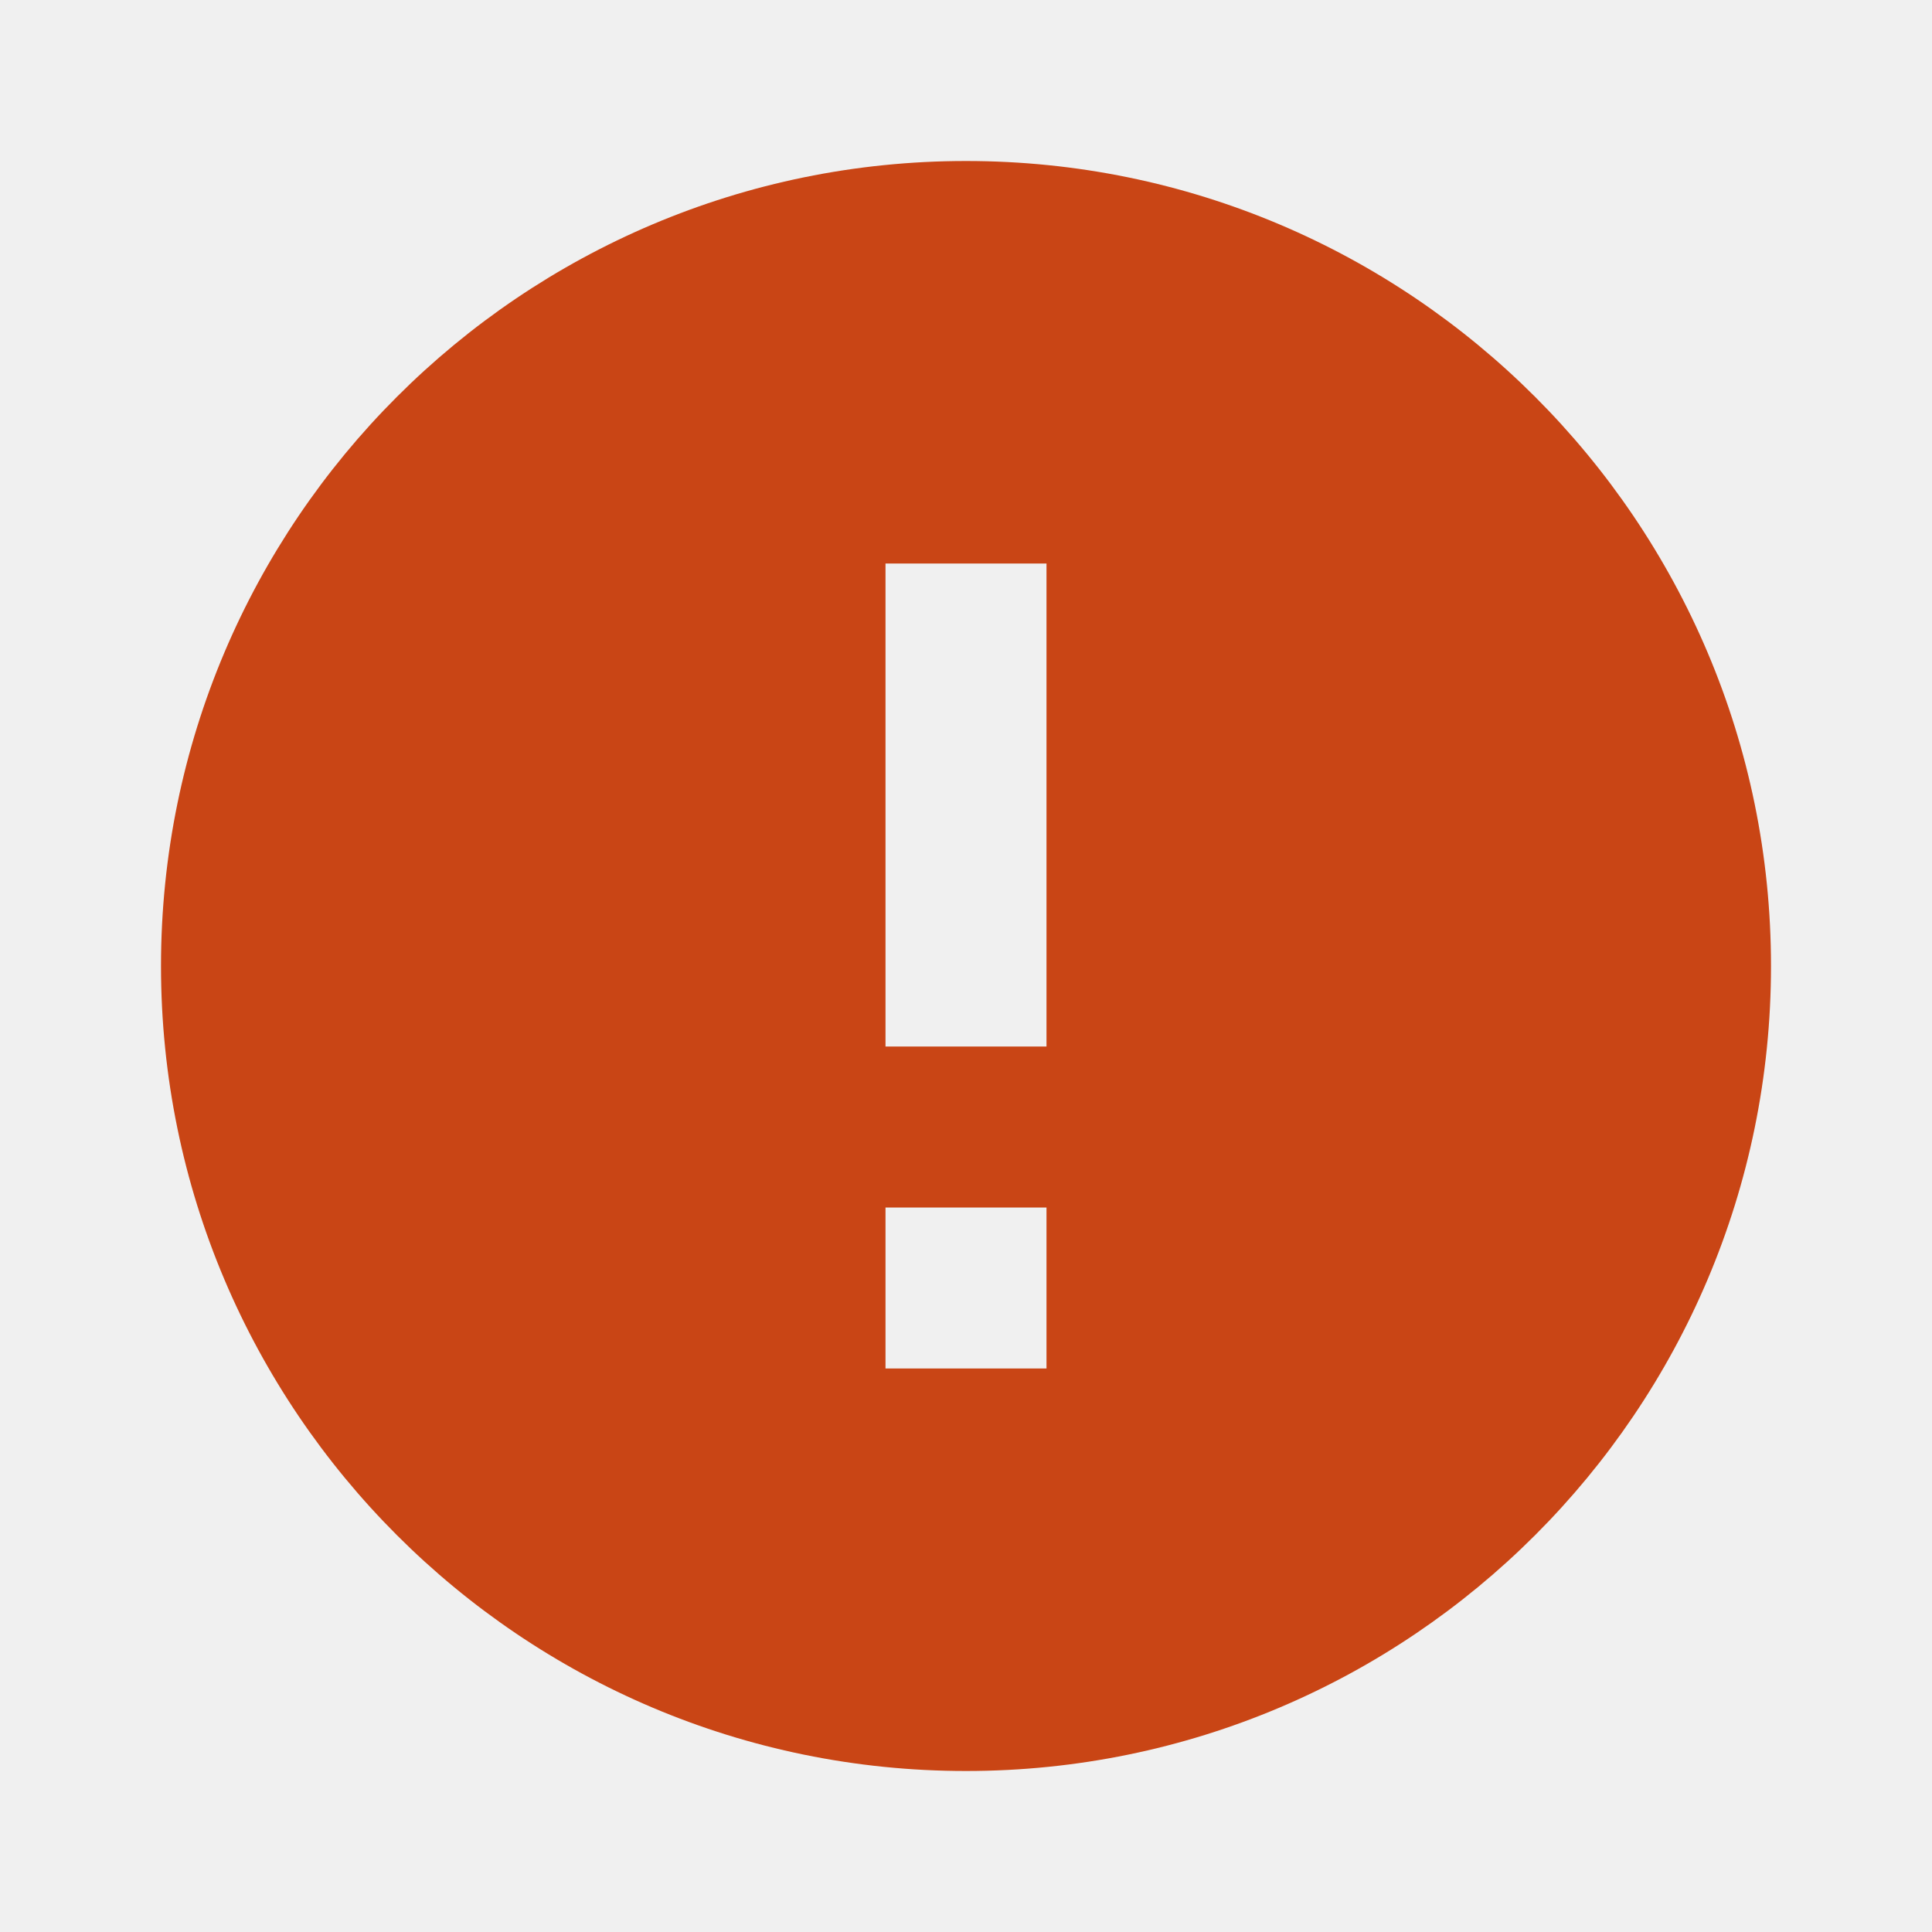
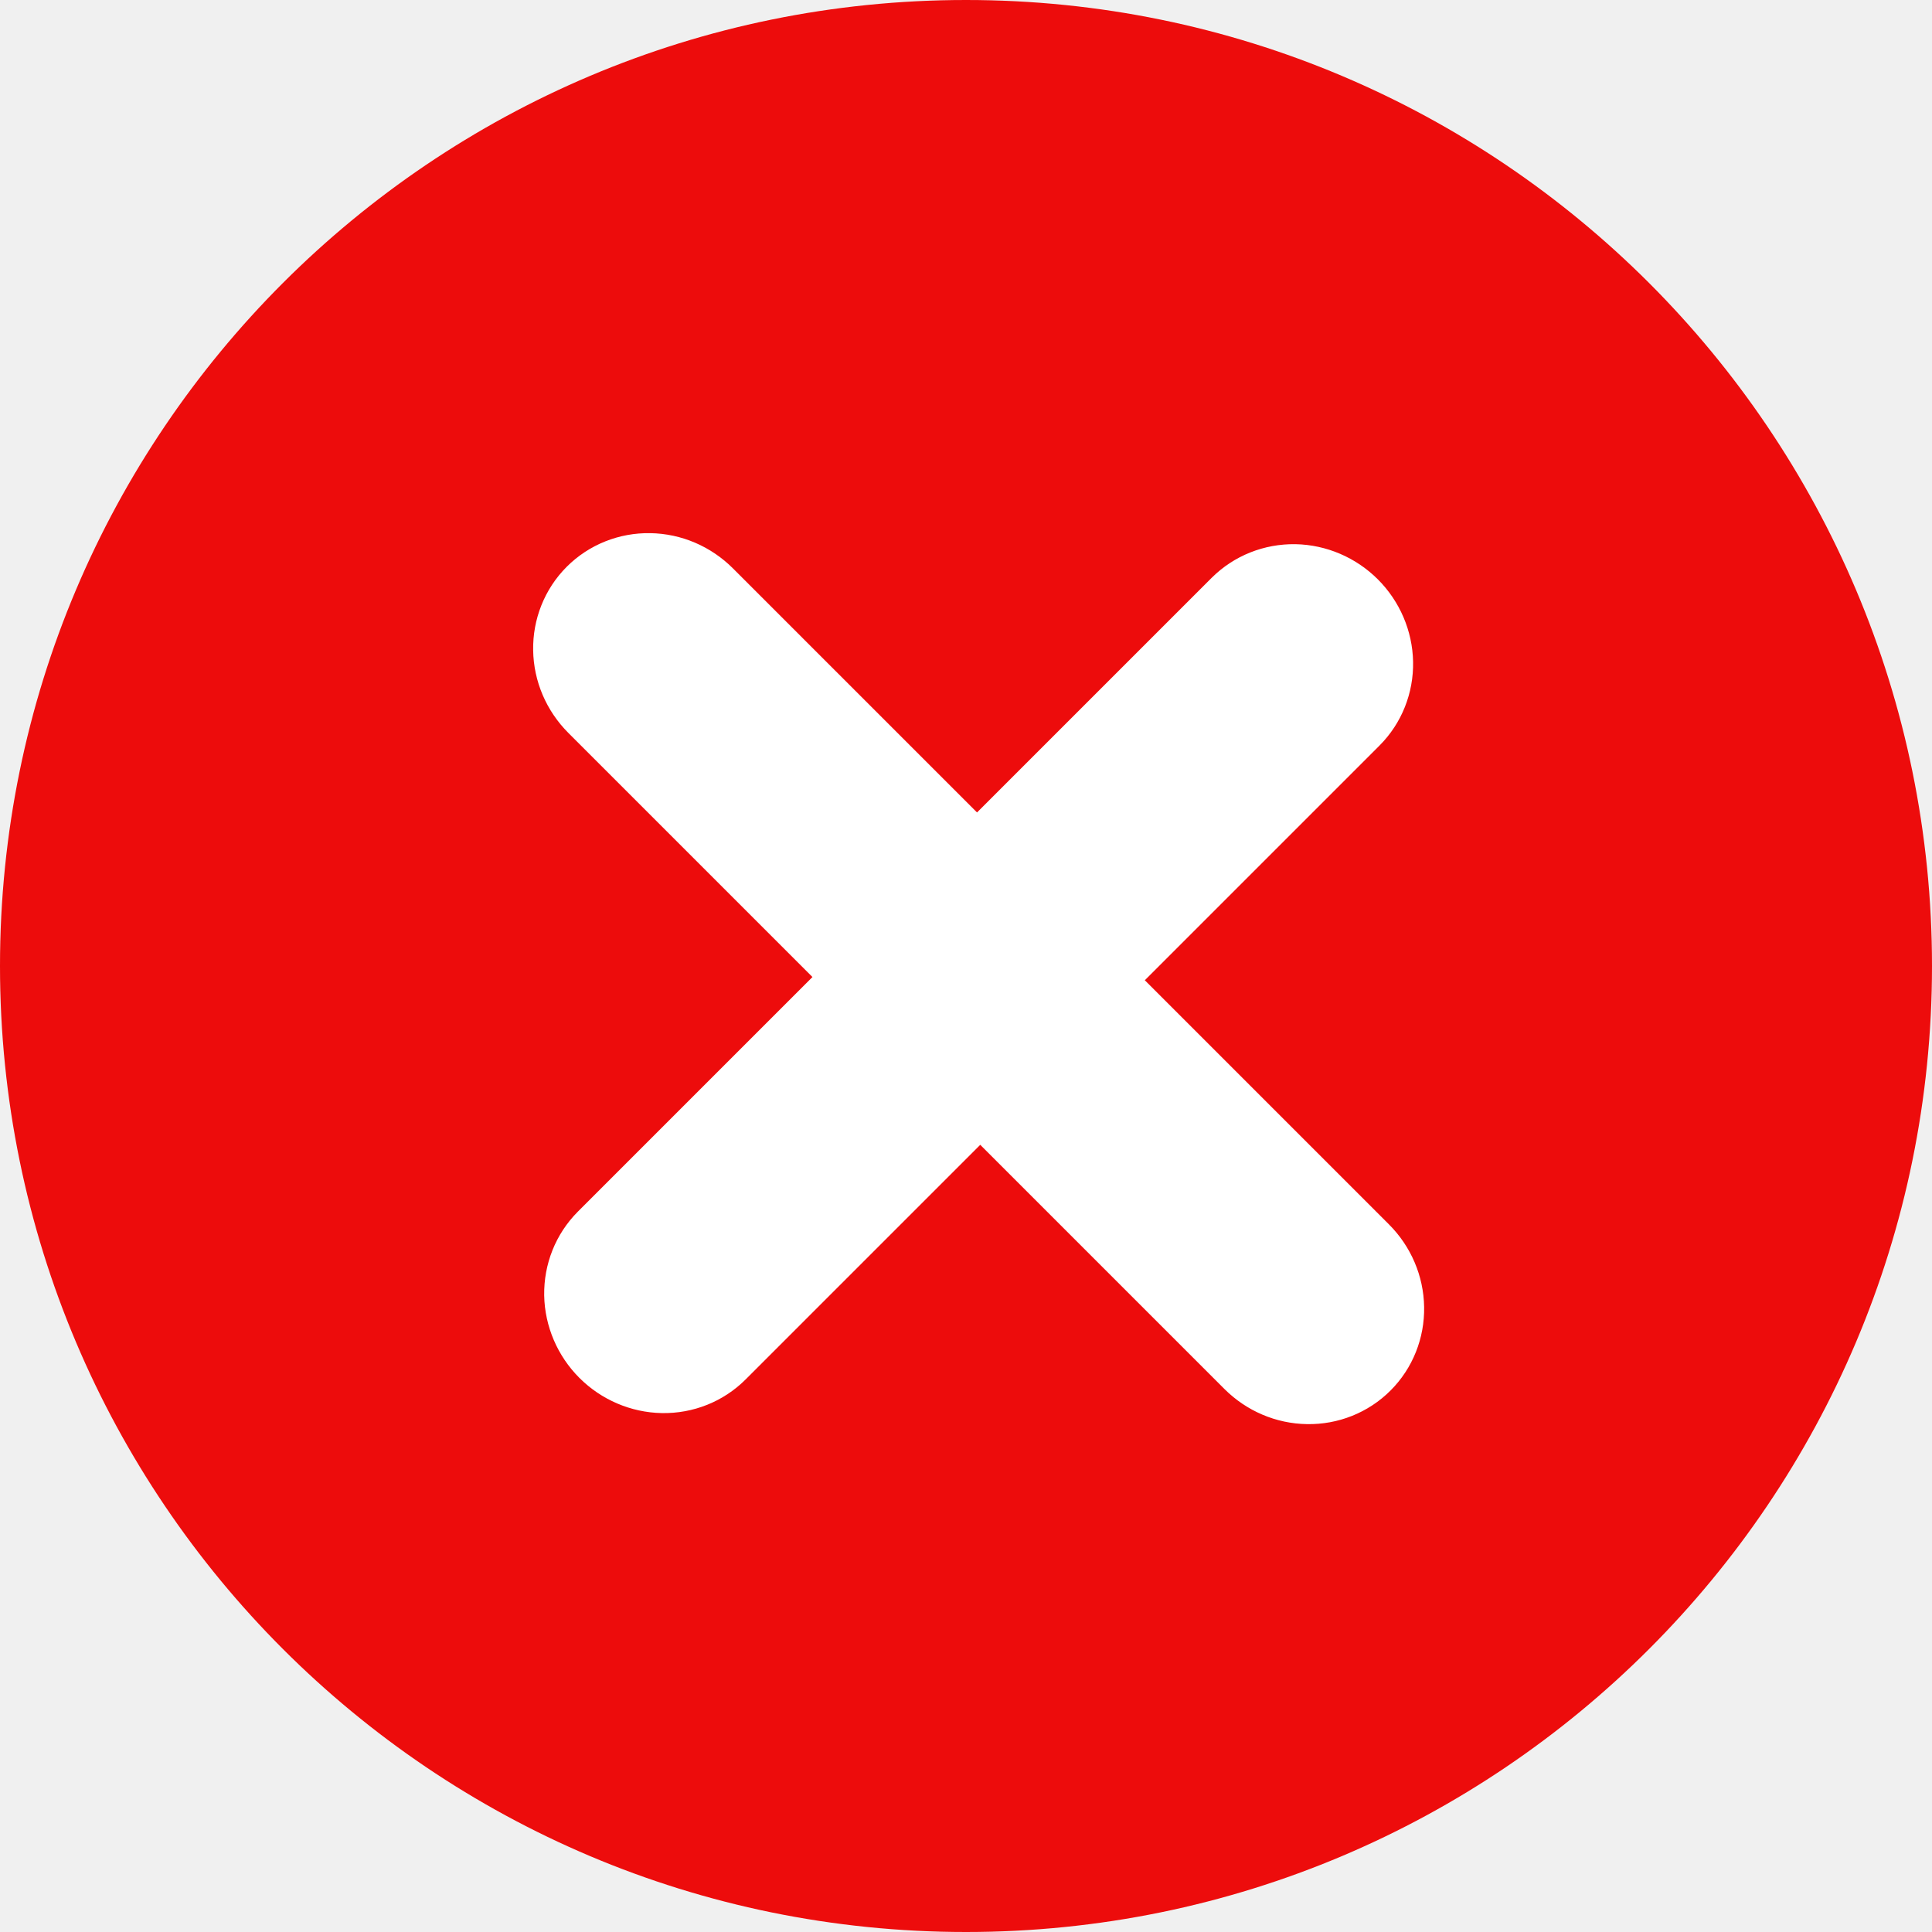
<svg xmlns="http://www.w3.org/2000/svg" width="24" height="24" viewBox="0 0 24 24" fill="none">
-   <path d="M12 2C6.48 2 2 6.48 2 12C2 17.52 6.48 22 12 22C17.52 22 22 17.52 22 12C22 6.48 17.52 2 12 2ZM13 17H11V15H13V17ZM13 13H11V7H13V13Z" fill="#C94515" />
+   <path d="M12 24C18.627 24 24 18.627 24 12C24 5.373 18.627 0 12 0C5.373 0 0 5.373 0 12C0 18.627 5.373 24 12 24Z" fill="#ED0C0C" />
+   <path d="M16.795 15.67L13.302 12.177L16.677 8.802C16.826 8.653 16.908 8.448 16.904 8.233C16.9 8.019 16.811 7.811 16.657 7.657C16.503 7.503 16.295 7.414 16.081 7.41C15.866 7.407 15.662 7.488 15.512 7.637L12.137 11.012L8.645 7.52C8.49 7.365 8.283 7.276 8.068 7.273C7.854 7.269 7.649 7.351 7.5 7.5C7.351 7.649 7.269 7.854 7.273 8.068C7.276 8.283 7.365 8.49 7.52 8.645L11.012 12.137L7.637 15.512C7.488 15.662 7.407 15.866 7.41 16.081C7.414 16.295 7.503 16.503 7.657 16.657C7.811 16.811 8.019 16.9 8.233 16.904C8.448 16.908 8.653 16.826 8.802 16.677L12.177 13.302L15.67 16.795C15.824 16.949 16.031 17.038 16.246 17.041C16.461 17.045 16.665 16.963 16.814 16.814C16.963 16.665 17.045 16.461 17.041 16.246C17.038 16.031 16.949 15.824 16.795 15.67Z" fill="white" stroke="white" stroke-width="1.3" />
</svg>
